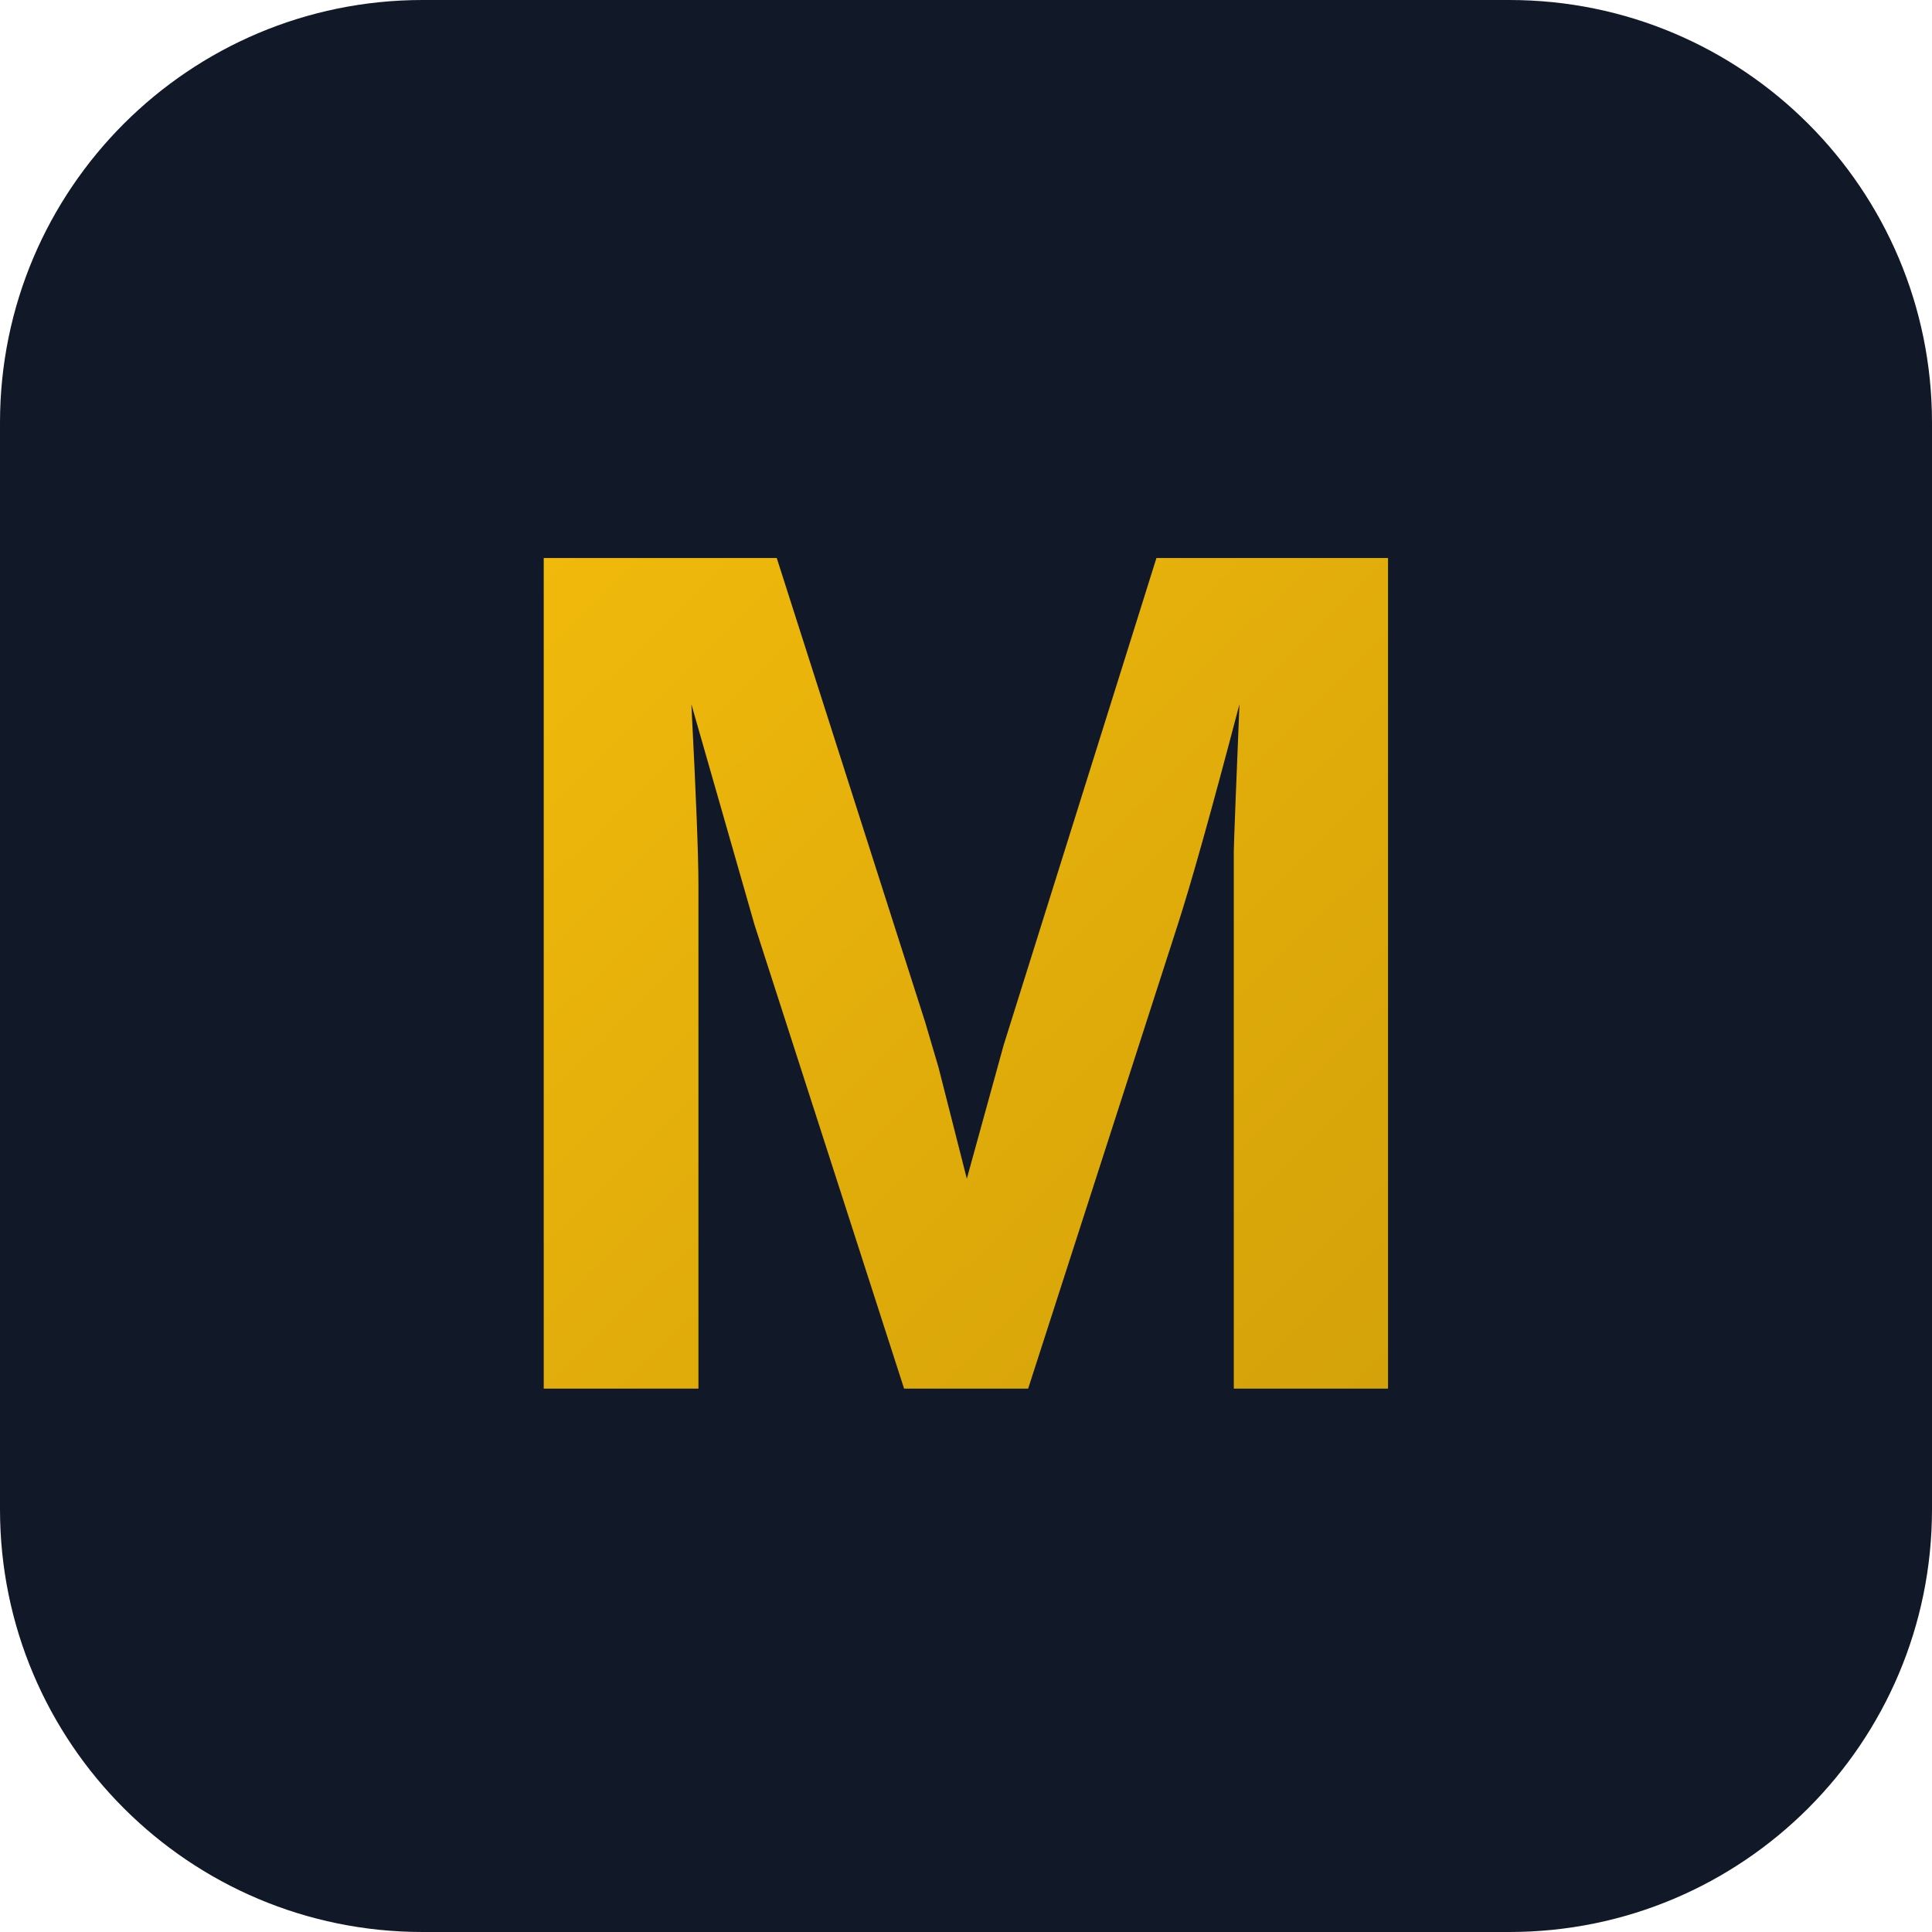
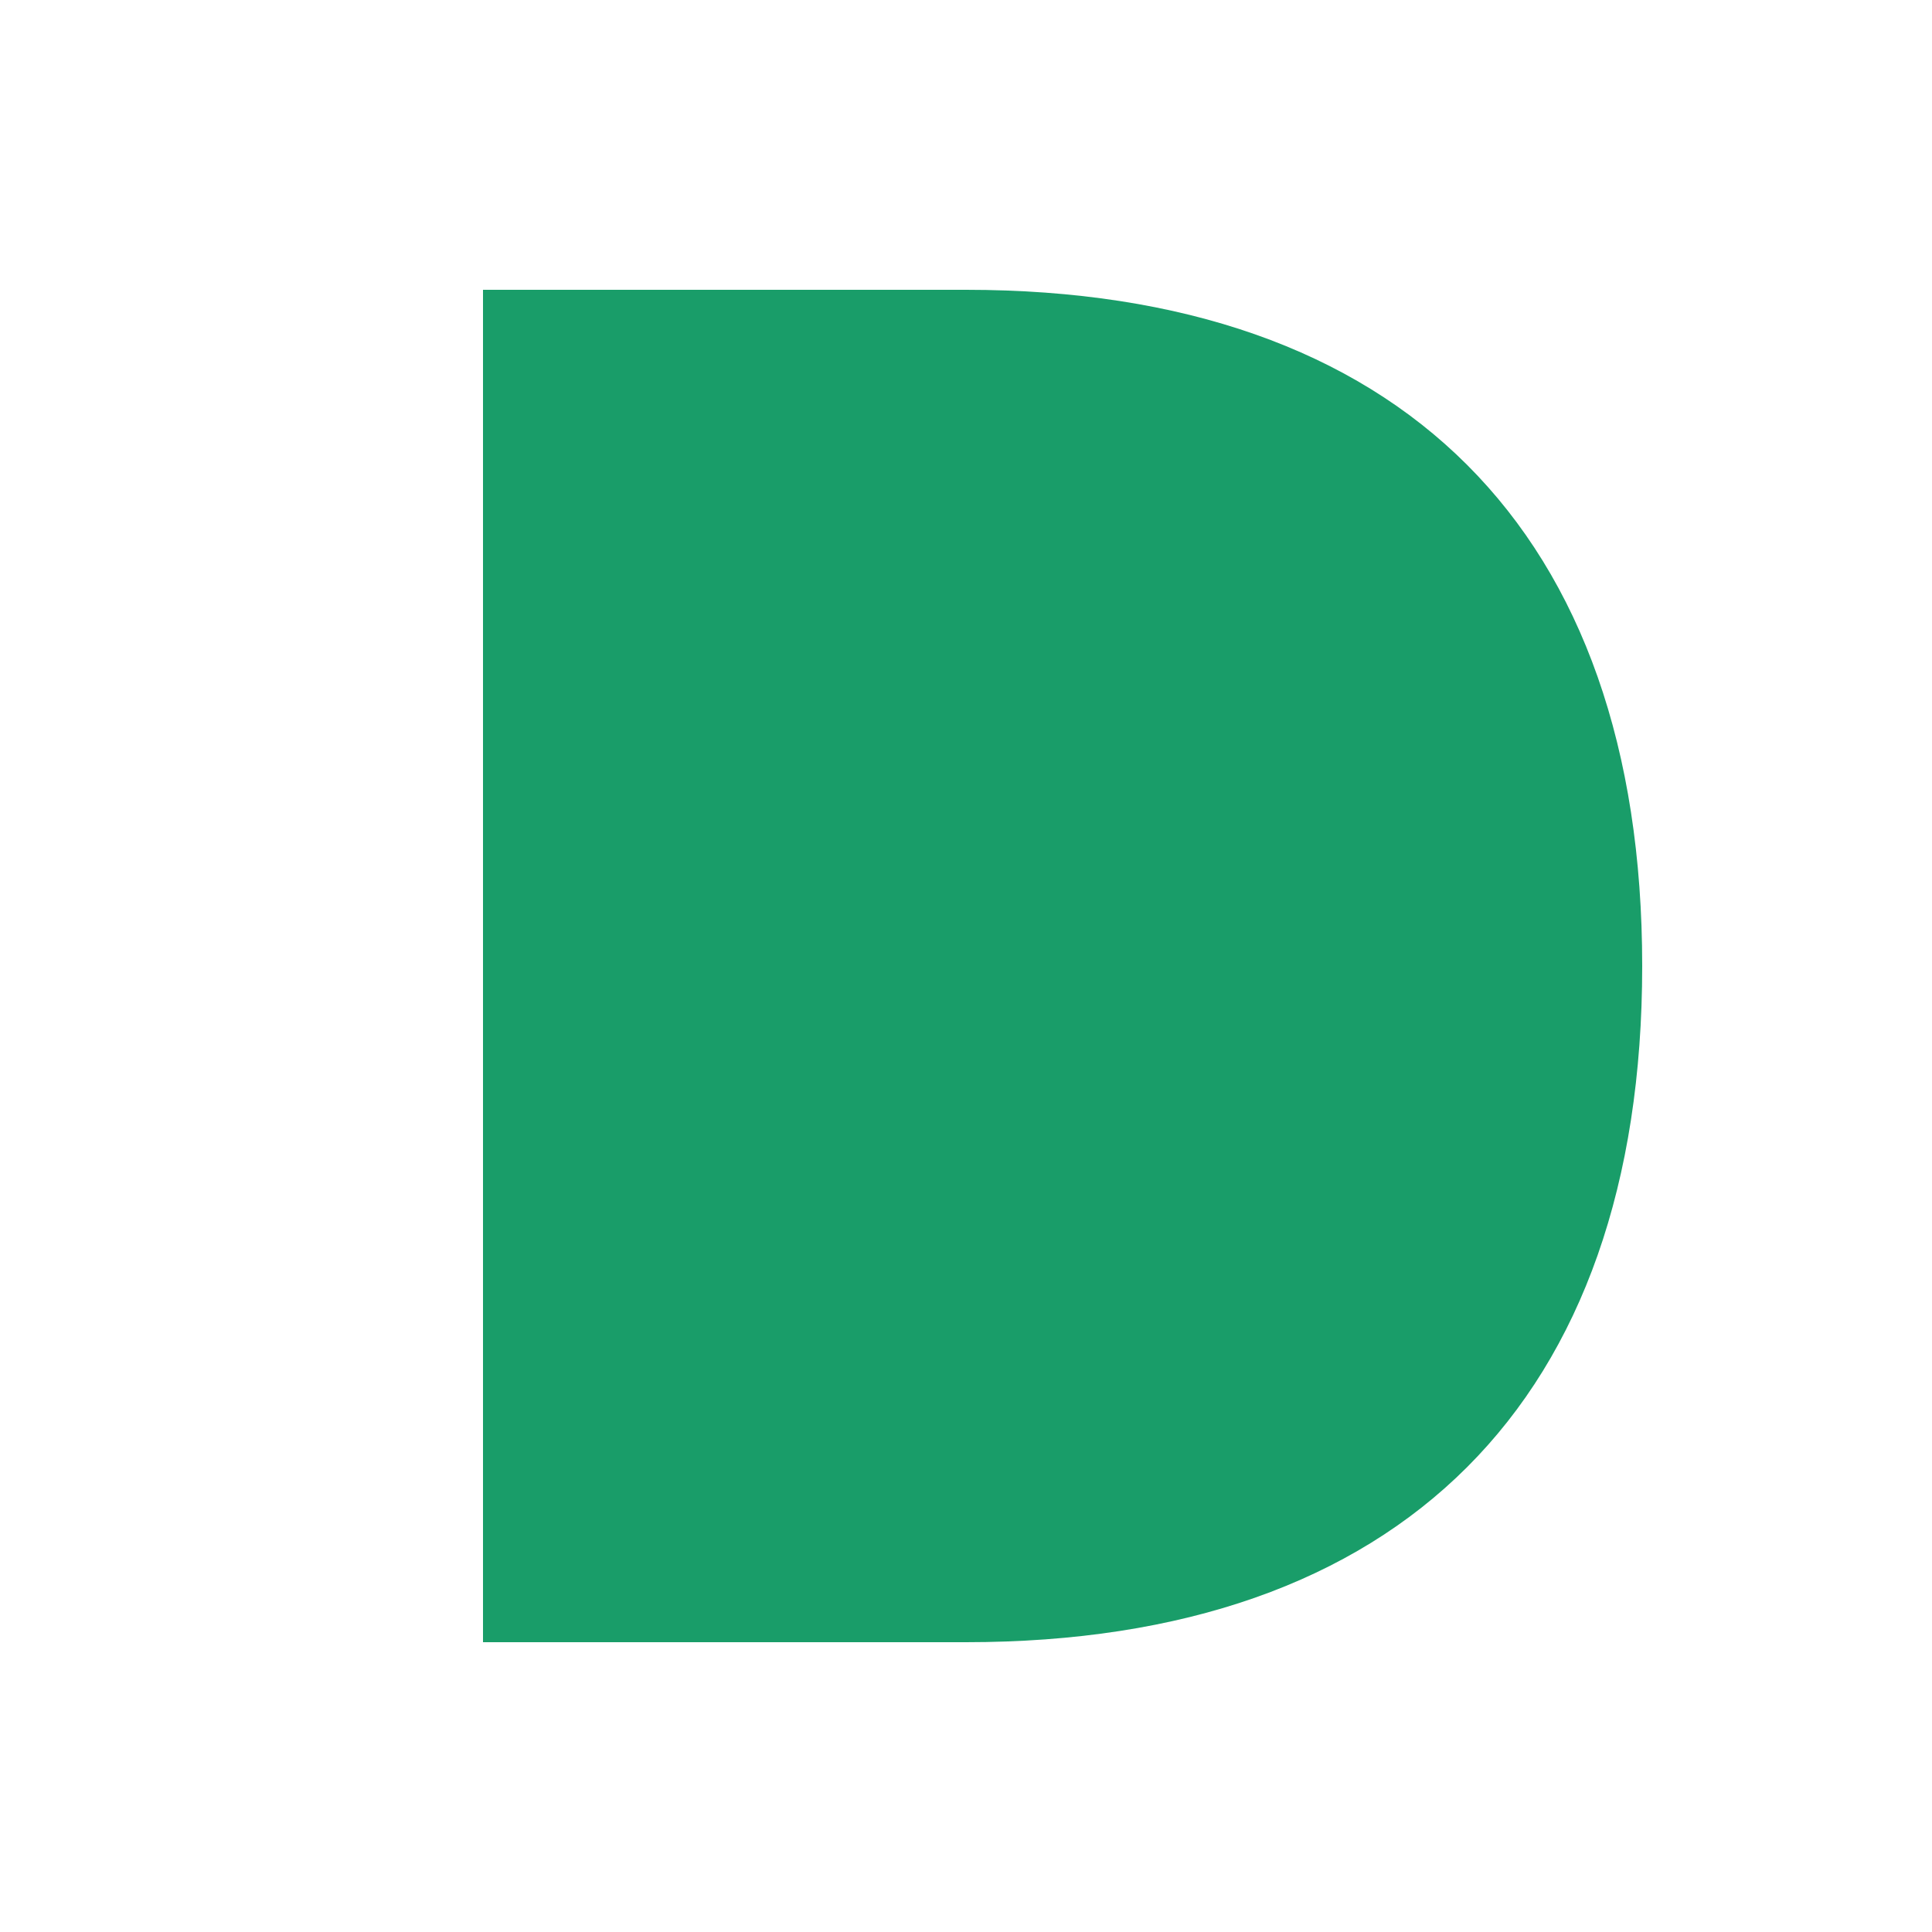
- <svg xmlns="http://www.w3.org/2000/svg" viewBox="0 0 64 64">
-   <defs>
-     <linearGradient id="g" x1="0%" y1="0%" x2="100%" y2="100%">
-       <stop offset="0%" stop-color="#F0B90B" />
-       <stop offset="100%" stop-color="#D4A20A" />
-     </linearGradient>
-   </defs>
-   <rect width="64" height="64" rx="14" fill="#111827" />
-   <text x="32" y="46" font-family="Manrope,Arial,sans-serif" font-size="40" font-weight="800" fill="url(#g)" text-anchor="middle">M</text>
+ <svg xmlns="http://www.w3.org/2000/svg" width="200" height="200" viewBox="0 0 200 200">
+   <rect width="200" height="200" fill="none" />
+   <path d="M50 30         L50 170         L100 170         C145 170 170 145 170 100         C170 55 145 30 100 30         Z" fill="#199D69" />
</svg>
